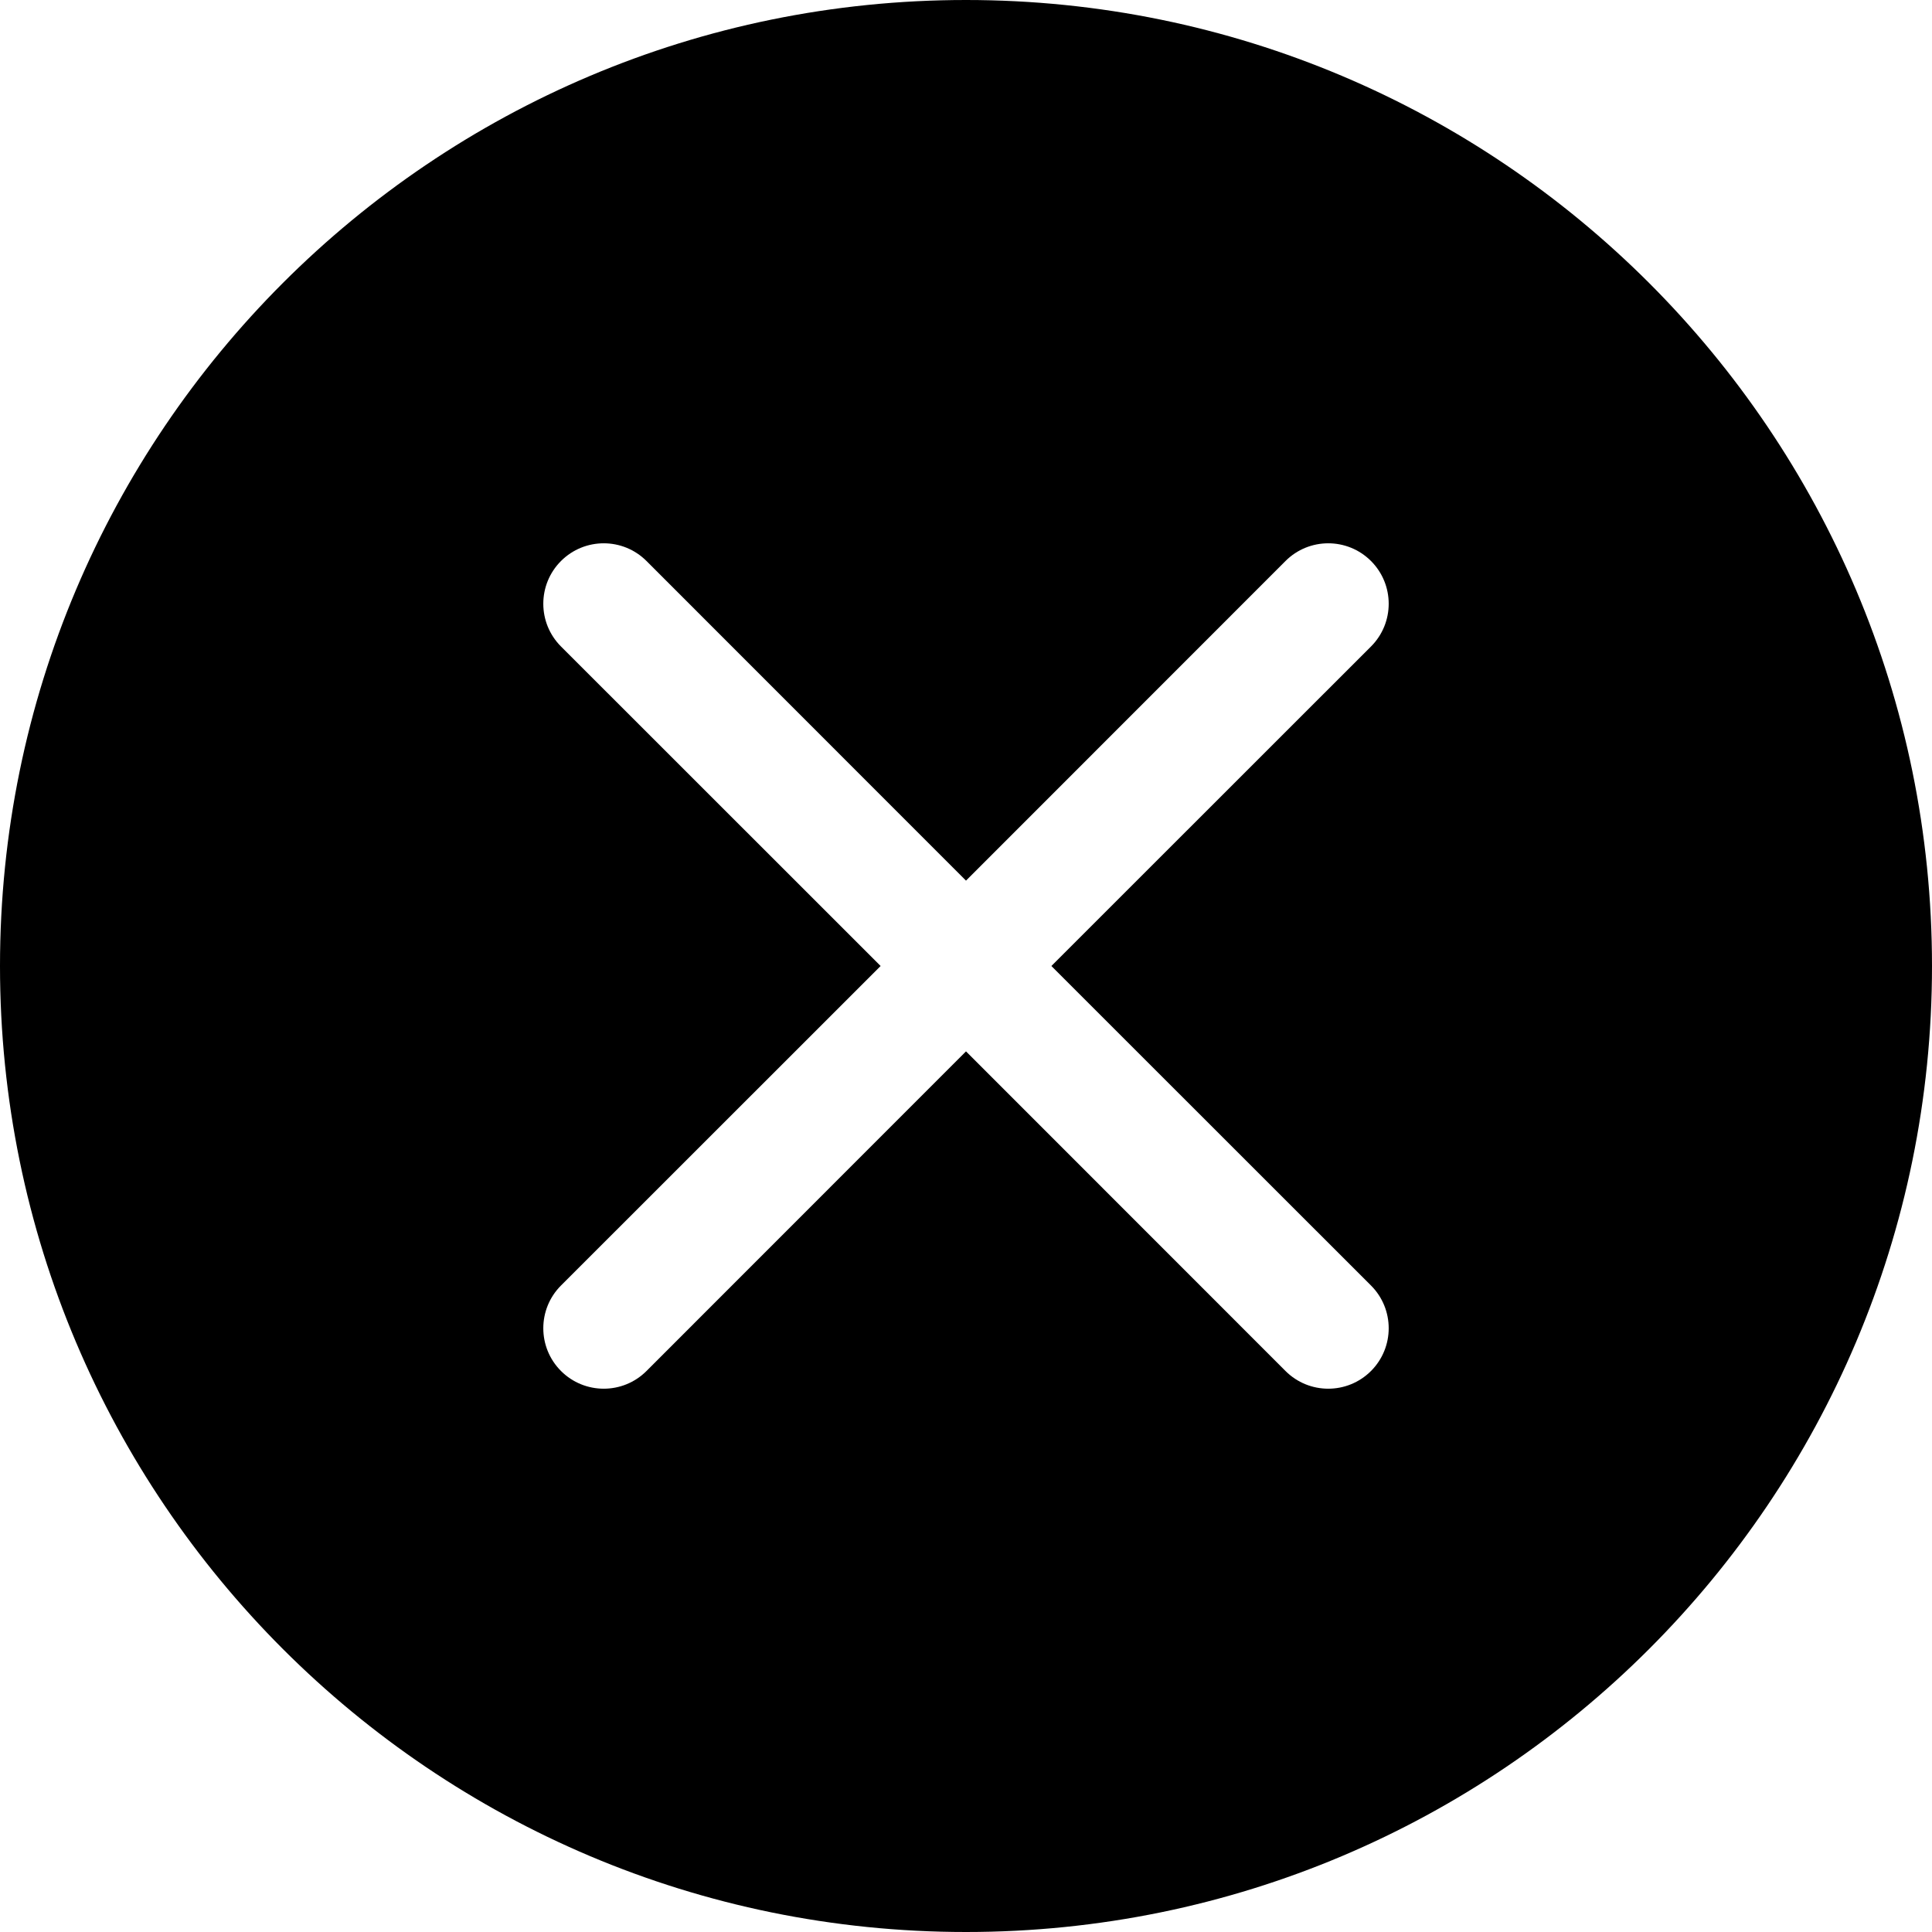
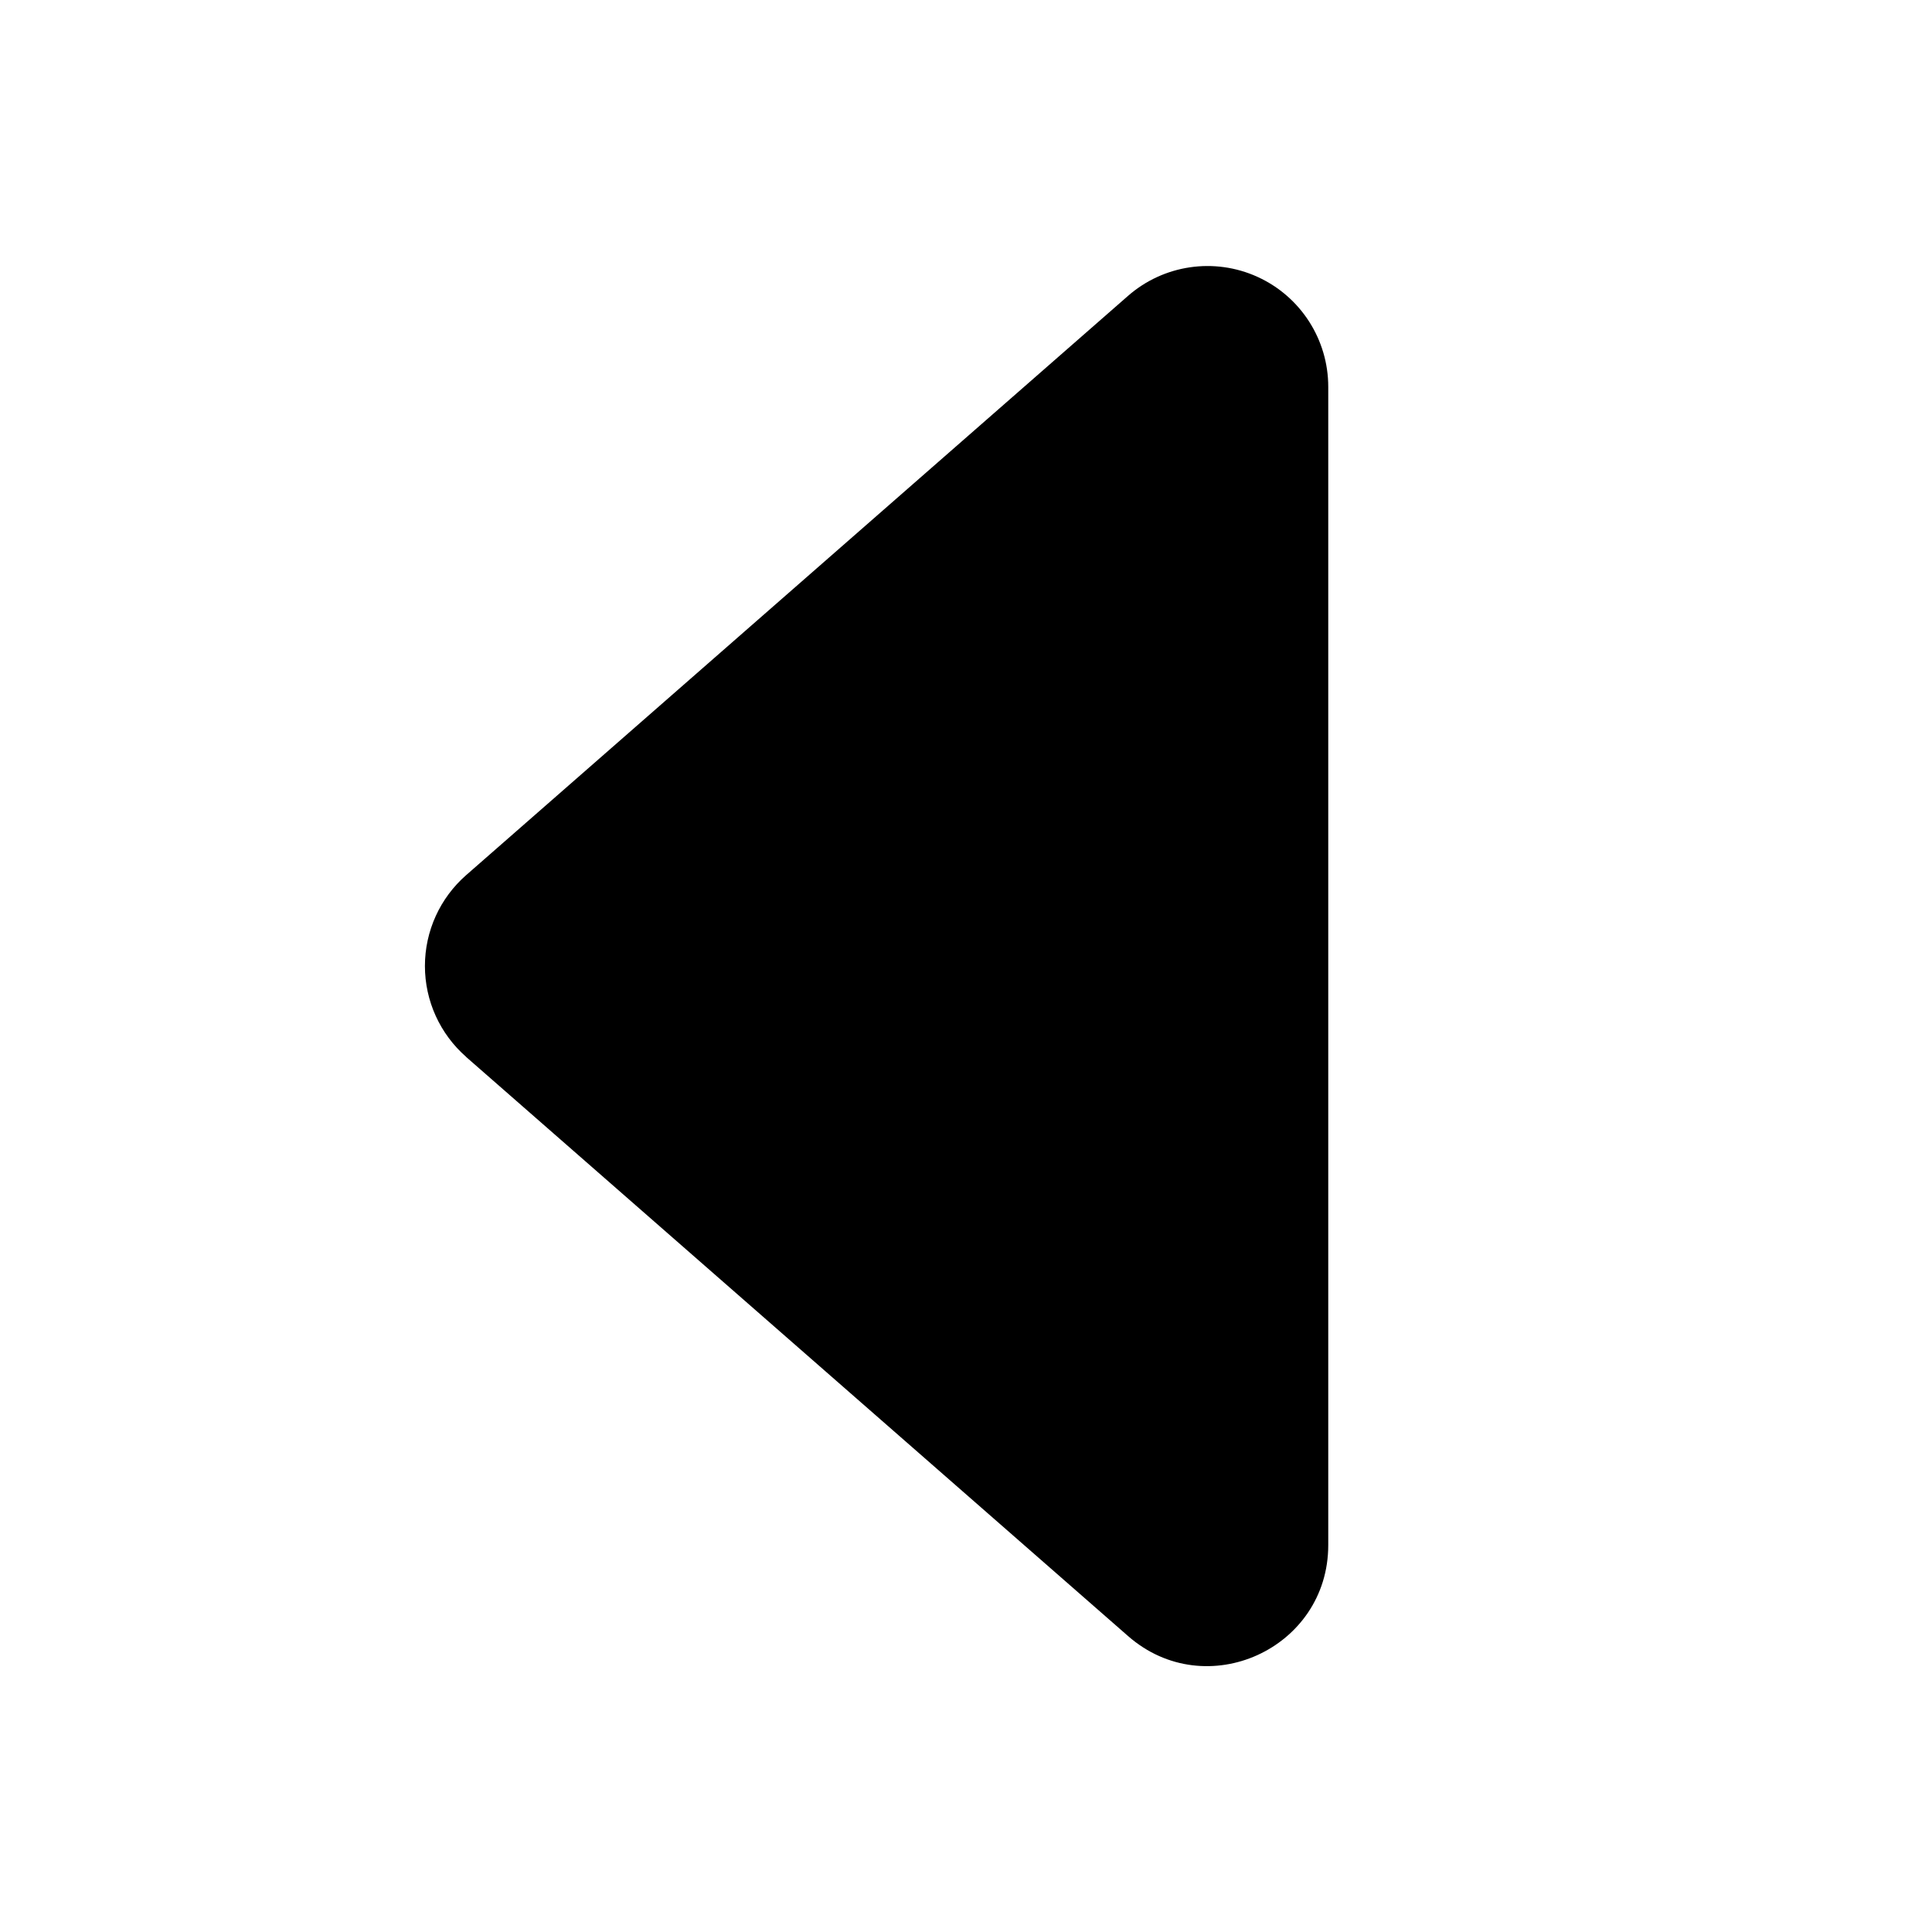
- <svg xmlns="http://www.w3.org/2000/svg" width="16" height="16" fill="currentColor" class="bi bi-x-circle-fill" viewBox="0 0 16 16">
-   <path d="M16 8A8 8 0 1 1 0 8a8 8 0 0 1 16 0zM5.354 4.646a.5.5 0 1 0-.708.708L7.293 8l-2.647 2.646a.5.5 0 0 0 .708.708L8 8.707l2.646 2.647a.5.5 0 0 0 .708-.708L8.707 8l2.647-2.646a.5.5 0 0 0-.708-.708L8 7.293 5.354 4.646z" />
+ <svg xmlns="http://www.w3.org/2000/svg" width="16" height="16" fill="currentColor" class="bi bi-caret-left-fill" viewBox="0 0 16 16">
+   <path d="m3.86 8.753 5.482 4.796c.646.566 1.658.106 1.658-.753V3.204a1 1 0 0 0-1.659-.753l-5.48 4.796a1 1 0 0 0 0 1.506z" />
</svg>
